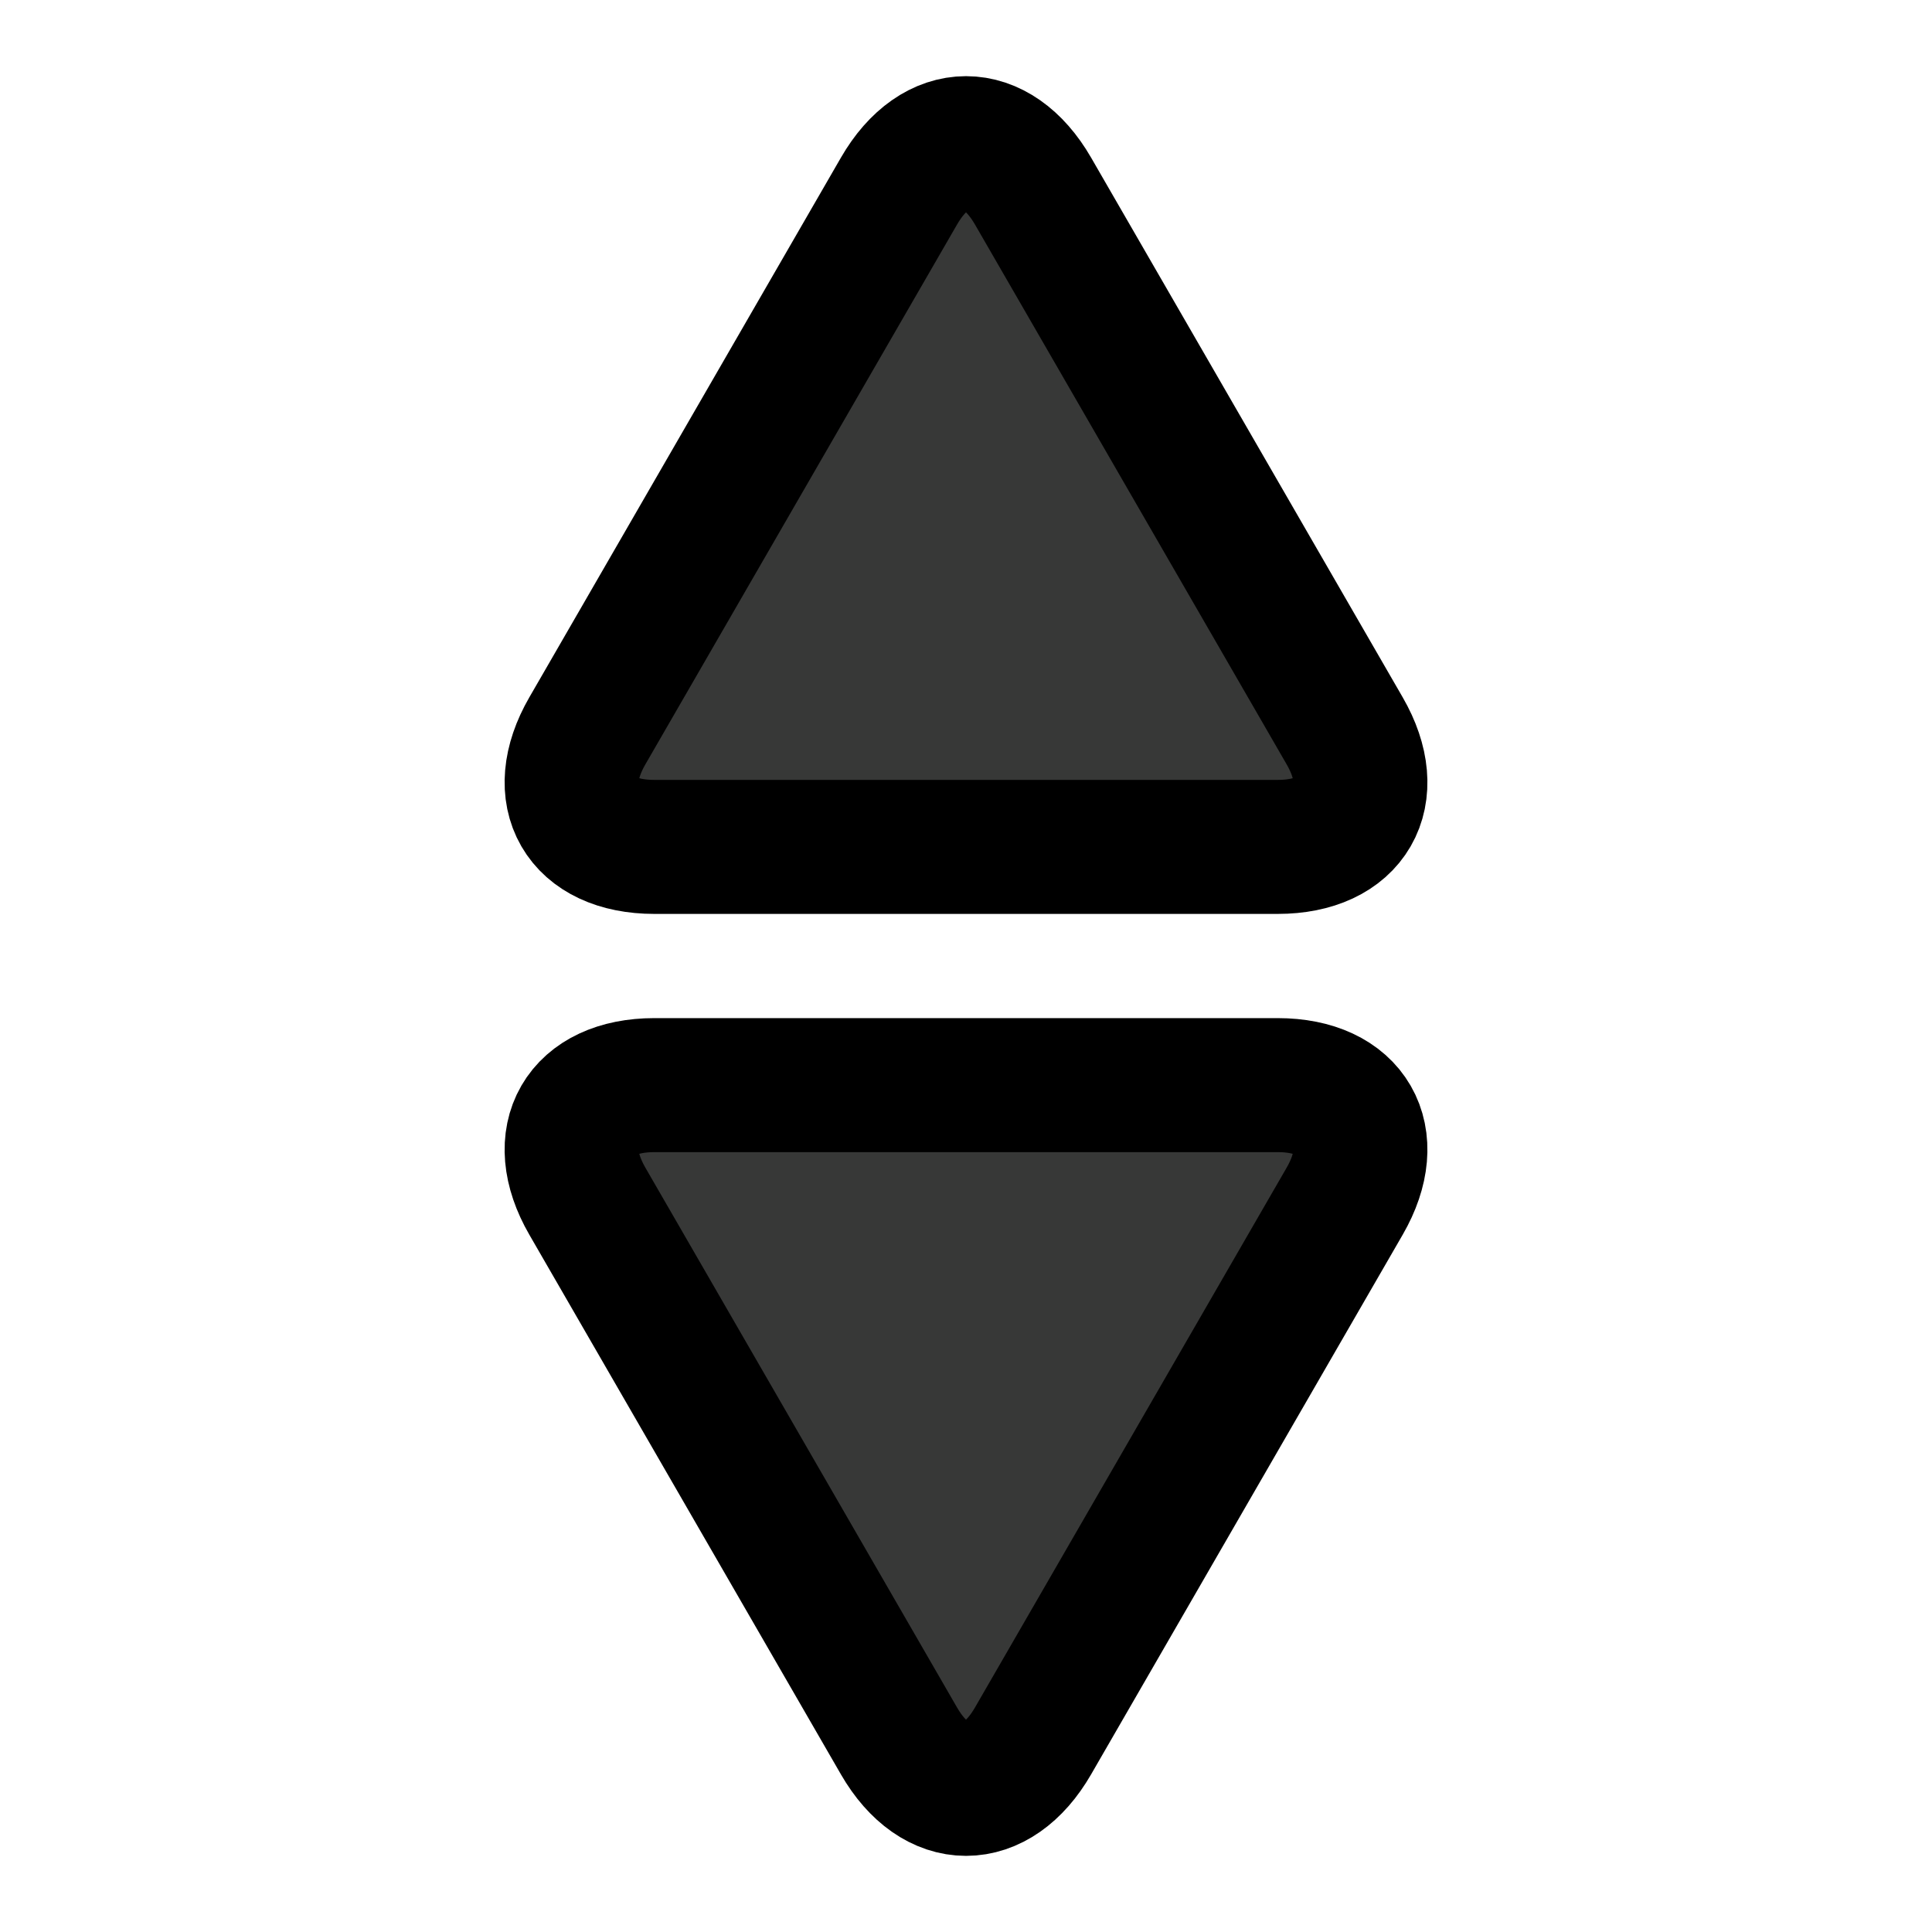
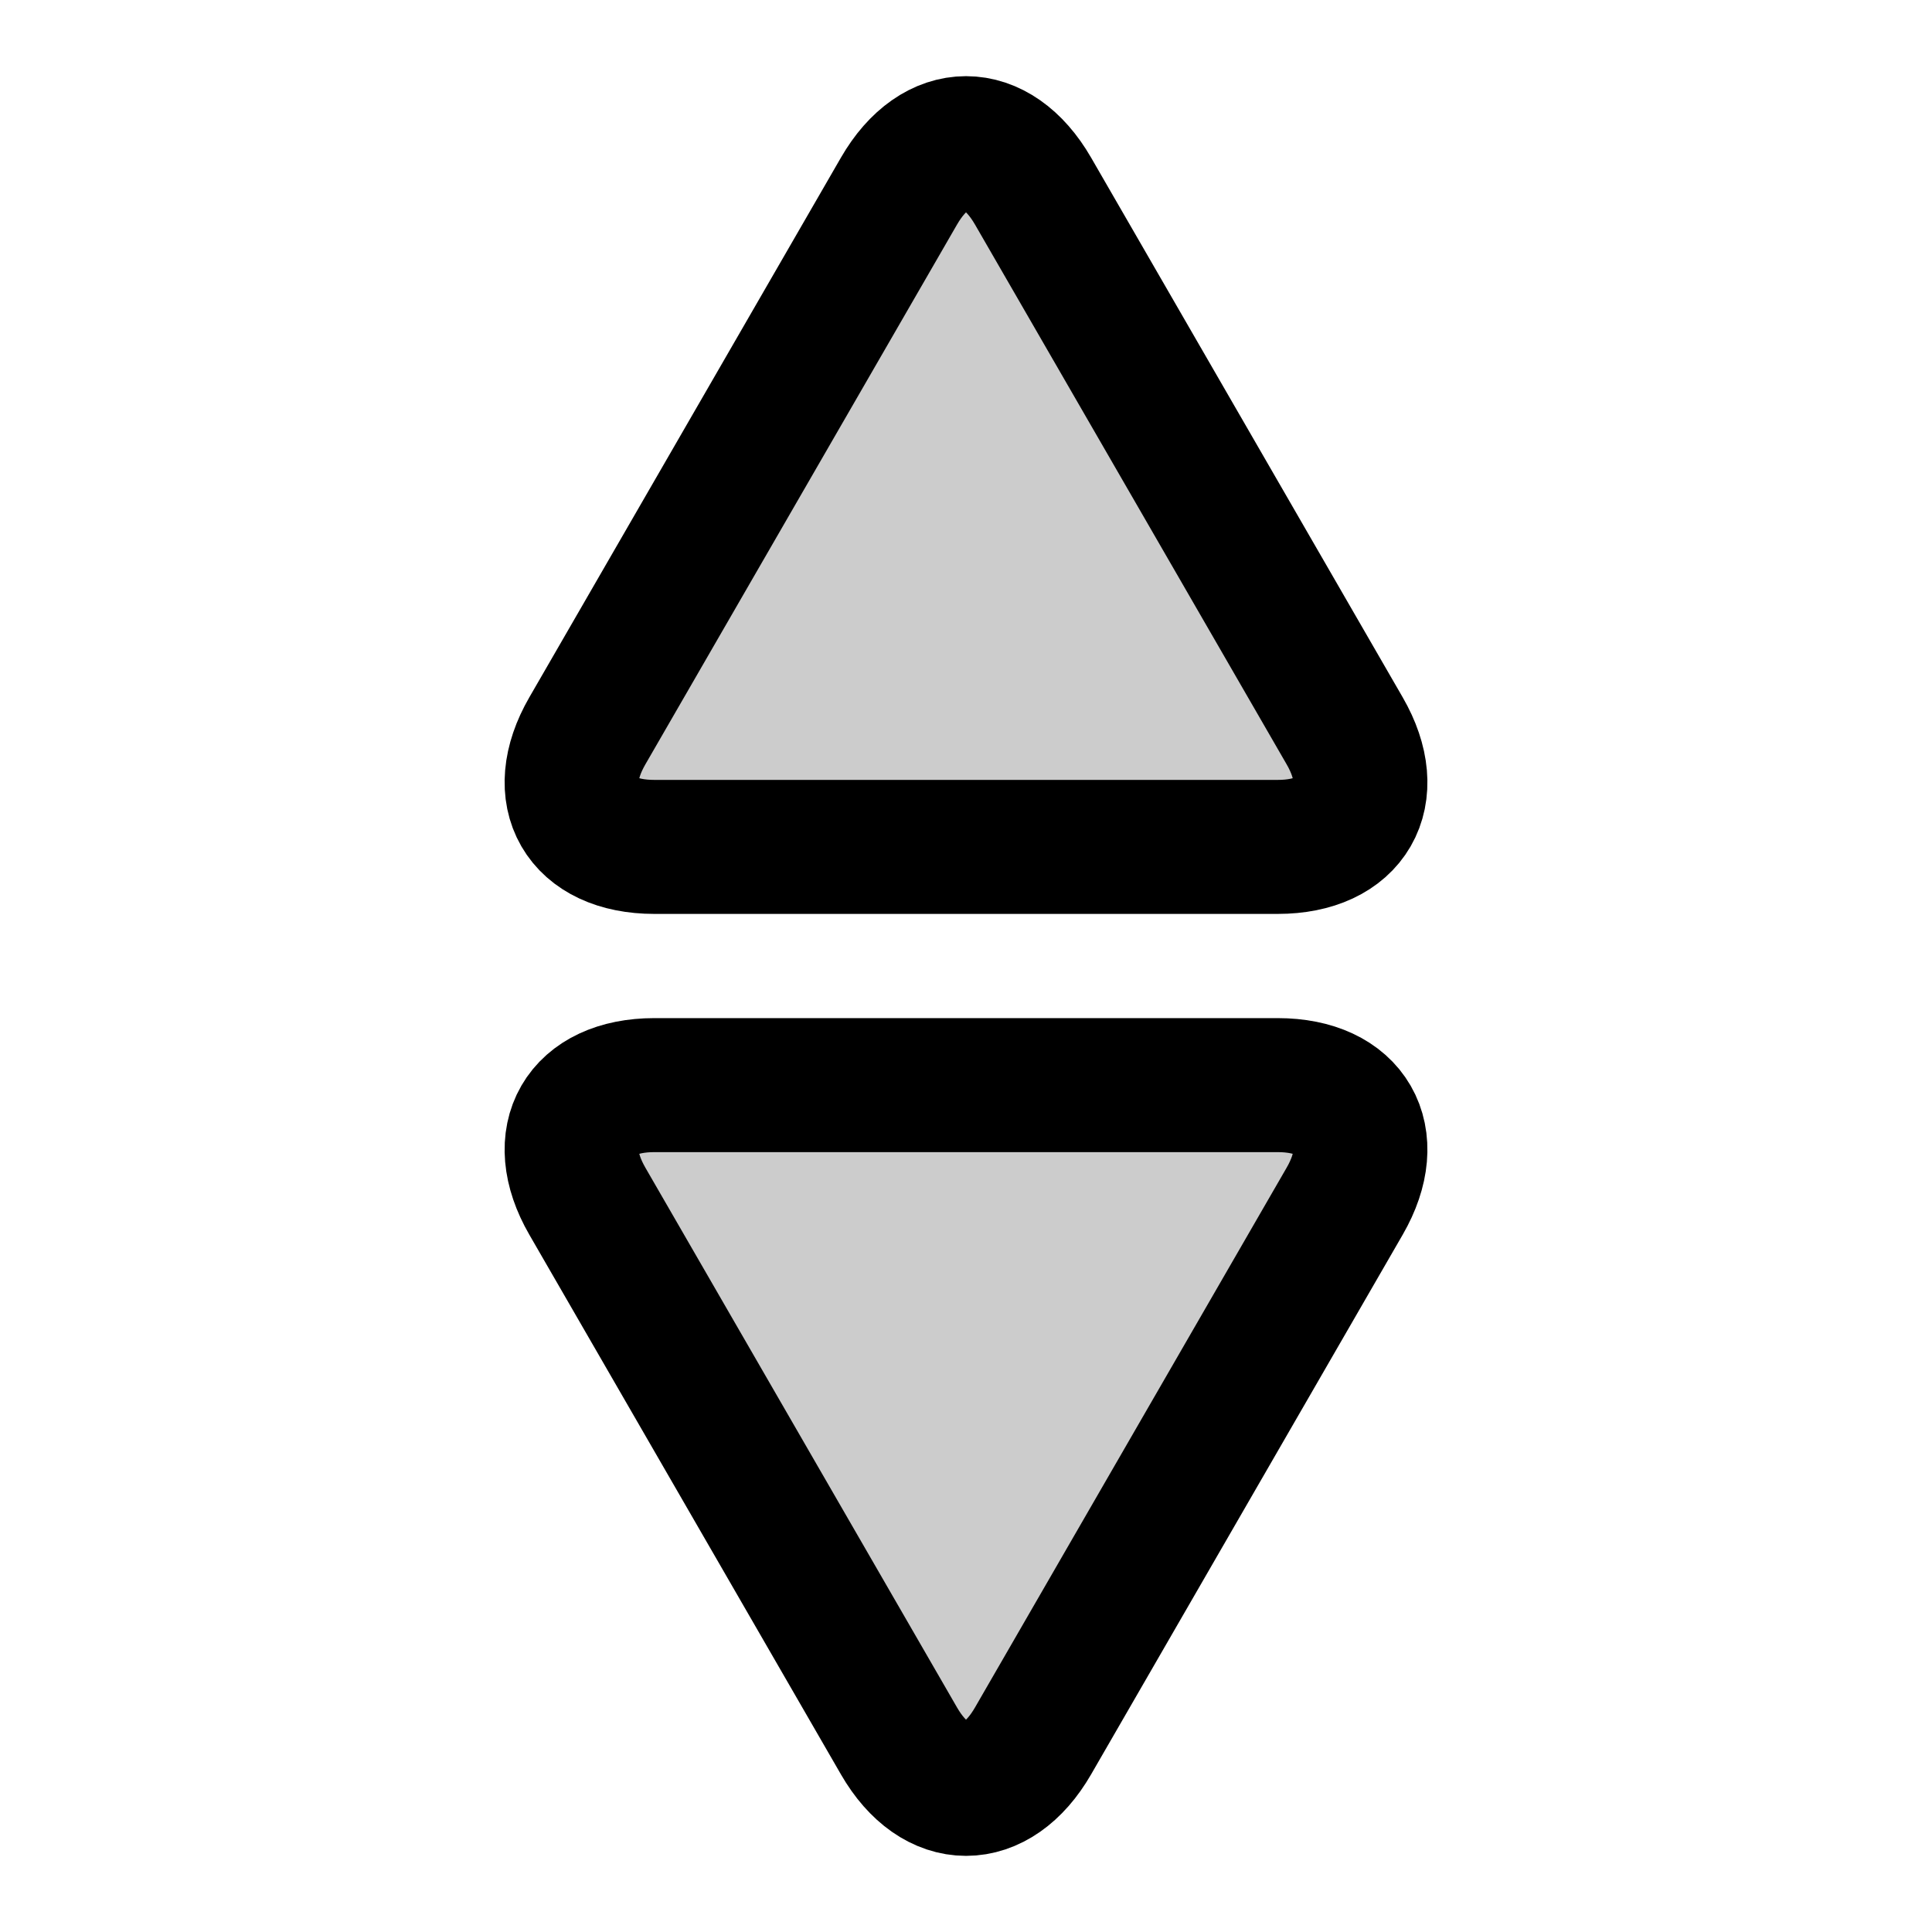
<svg xmlns="http://www.w3.org/2000/svg" version="1.1" id="Layer_1" x="0px" y="0px" width="72.083px" height="72.083px" viewBox="0 0 72.083 72.083" enable-background="new 0 0 72.083 72.083" xml:space="preserve">
  <g>
-     <path fill="#373837" d="M24.414,31.598c-2.75,0-3.875-1.949-2.5-4.33l11.628-20.14c1.375-2.382,3.625-2.382,5,0l11.628,20.14   c1.375,2.382,0.25,4.33-2.5,4.33H24.414z" />
-     <path fill="none" stroke="#000000" stroke-width="5" stroke-linecap="round" stroke-linejoin="round" stroke-miterlimit="10" d="   M24.414,31.598c-2.75,0-3.875-1.949-2.5-4.33l11.628-20.14c1.375-2.382,3.625-2.382,5,0l11.628,20.14   c1.375,2.382,0.25,4.33-2.5,4.33H24.414z" />
+     <path fill="currentColor" fill-opacity=".2" d="M24.414,31.598c-2.75,0-3.875-1.949-2.5-4.33l11.628-20.14c1.375-2.382,3.625-2.382,5,0l11.628,20.14   c1.375,2.382,0.25,4.33-2.5,4.33H24.414z" />
+     <path fill="none" stroke="currentColor" stroke-width="5" stroke-linecap="round" stroke-linejoin="round" stroke-miterlimit="10" d="   M24.414,31.598c-2.75,0-3.875-1.949-2.5-4.33l11.628-20.14c1.375-2.382,3.625-2.382,5,0l11.628,20.14   c1.375,2.382,0.25,4.33-2.5,4.33H24.414z" />
  </g>
  <g>
-     <path fill="#373837" d="M24.414,40.486c-2.75,0-3.875,1.949-2.5,4.33l11.628,20.14c1.375,2.382,3.625,2.382,5,0l11.628-20.14   c1.375-2.382,0.25-4.33-2.5-4.33H24.414z" />
-     <path fill="none" stroke="#000000" stroke-width="5" stroke-linecap="round" stroke-linejoin="round" stroke-miterlimit="10" d="   M24.414,40.486c-2.75,0-3.875,1.949-2.5,4.33l11.628,20.14c1.375,2.382,3.625,2.382,5,0l11.628-20.14   c1.375-2.382,0.25-4.33-2.5-4.33H24.414z" />
+     <path fill="currentColor" fill-opacity=".2" d="M24.414,40.486c-2.75,0-3.875,1.949-2.5,4.33l11.628,20.14c1.375,2.382,3.625,2.382,5,0l11.628-20.14   c1.375-2.382,0.25-4.33-2.5-4.33H24.414z" />
+     <path fill="none" stroke="currentColor" stroke-width="5" stroke-linecap="round" stroke-linejoin="round" stroke-miterlimit="10" d="   M24.414,40.486c-2.75,0-3.875,1.949-2.5,4.33l11.628,20.14c1.375,2.382,3.625,2.382,5,0l11.628-20.14   c1.375-2.382,0.25-4.33-2.5-4.33H24.414z" />
  </g>
</svg>
